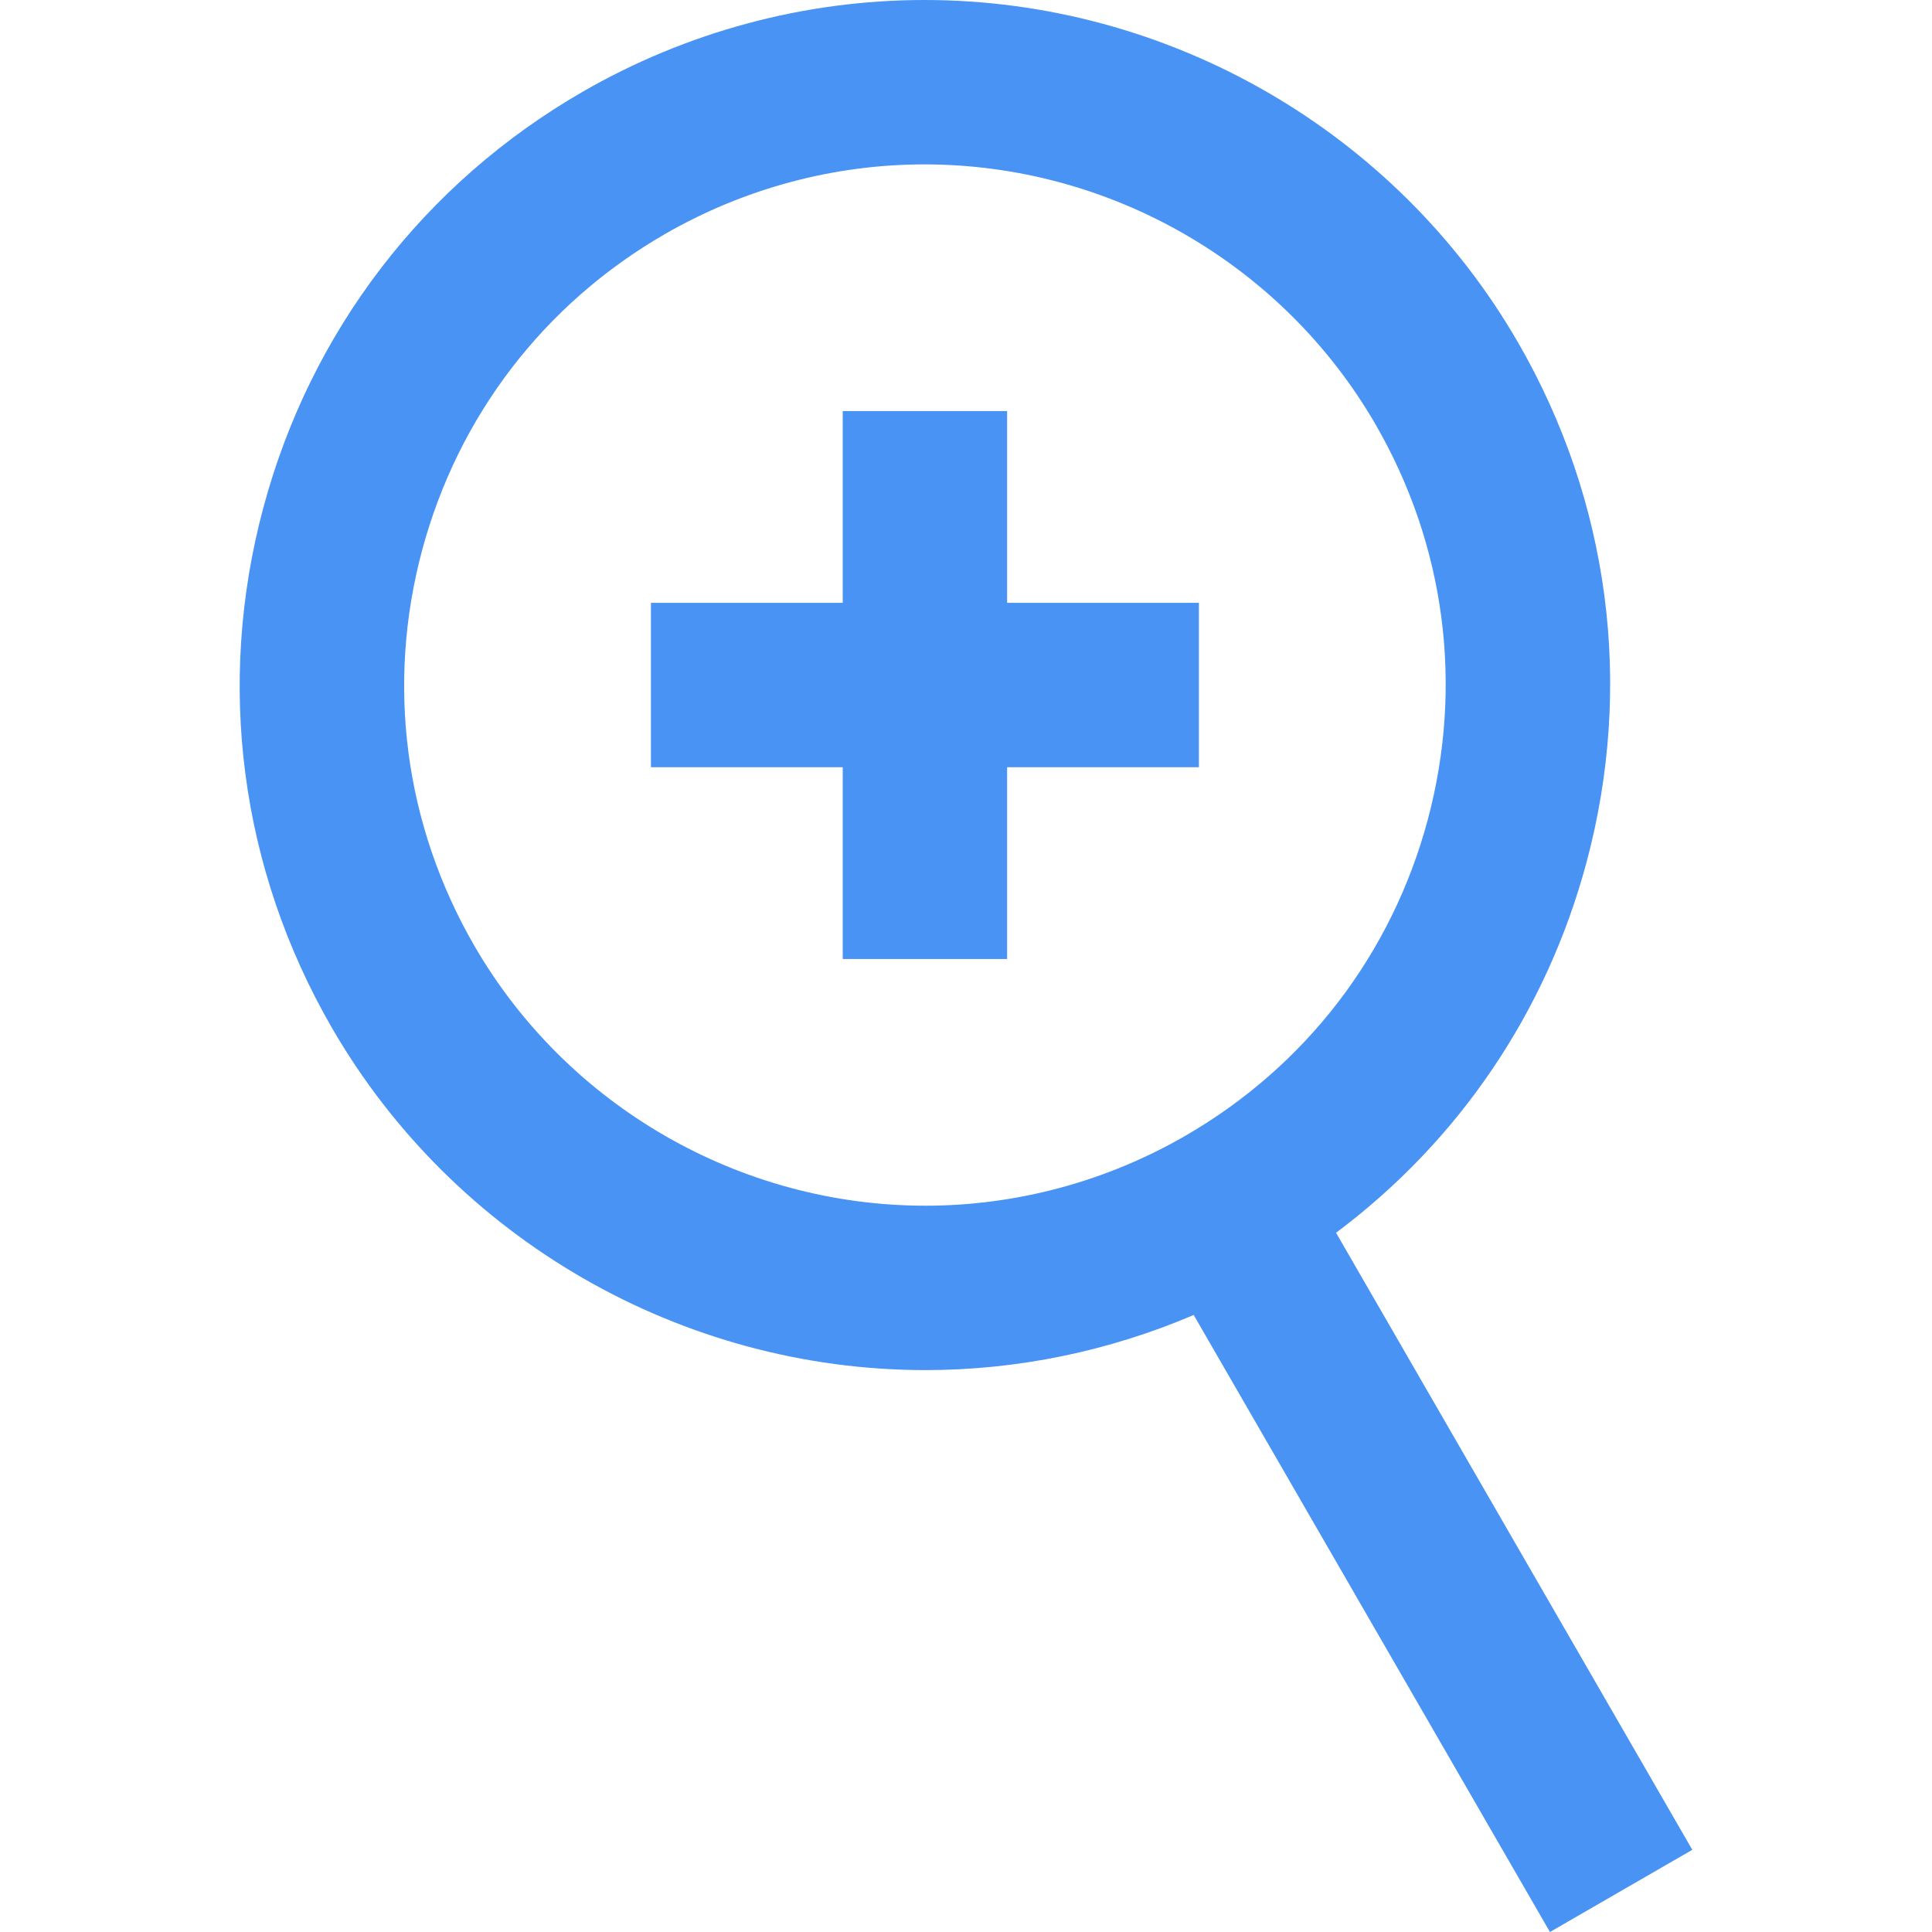
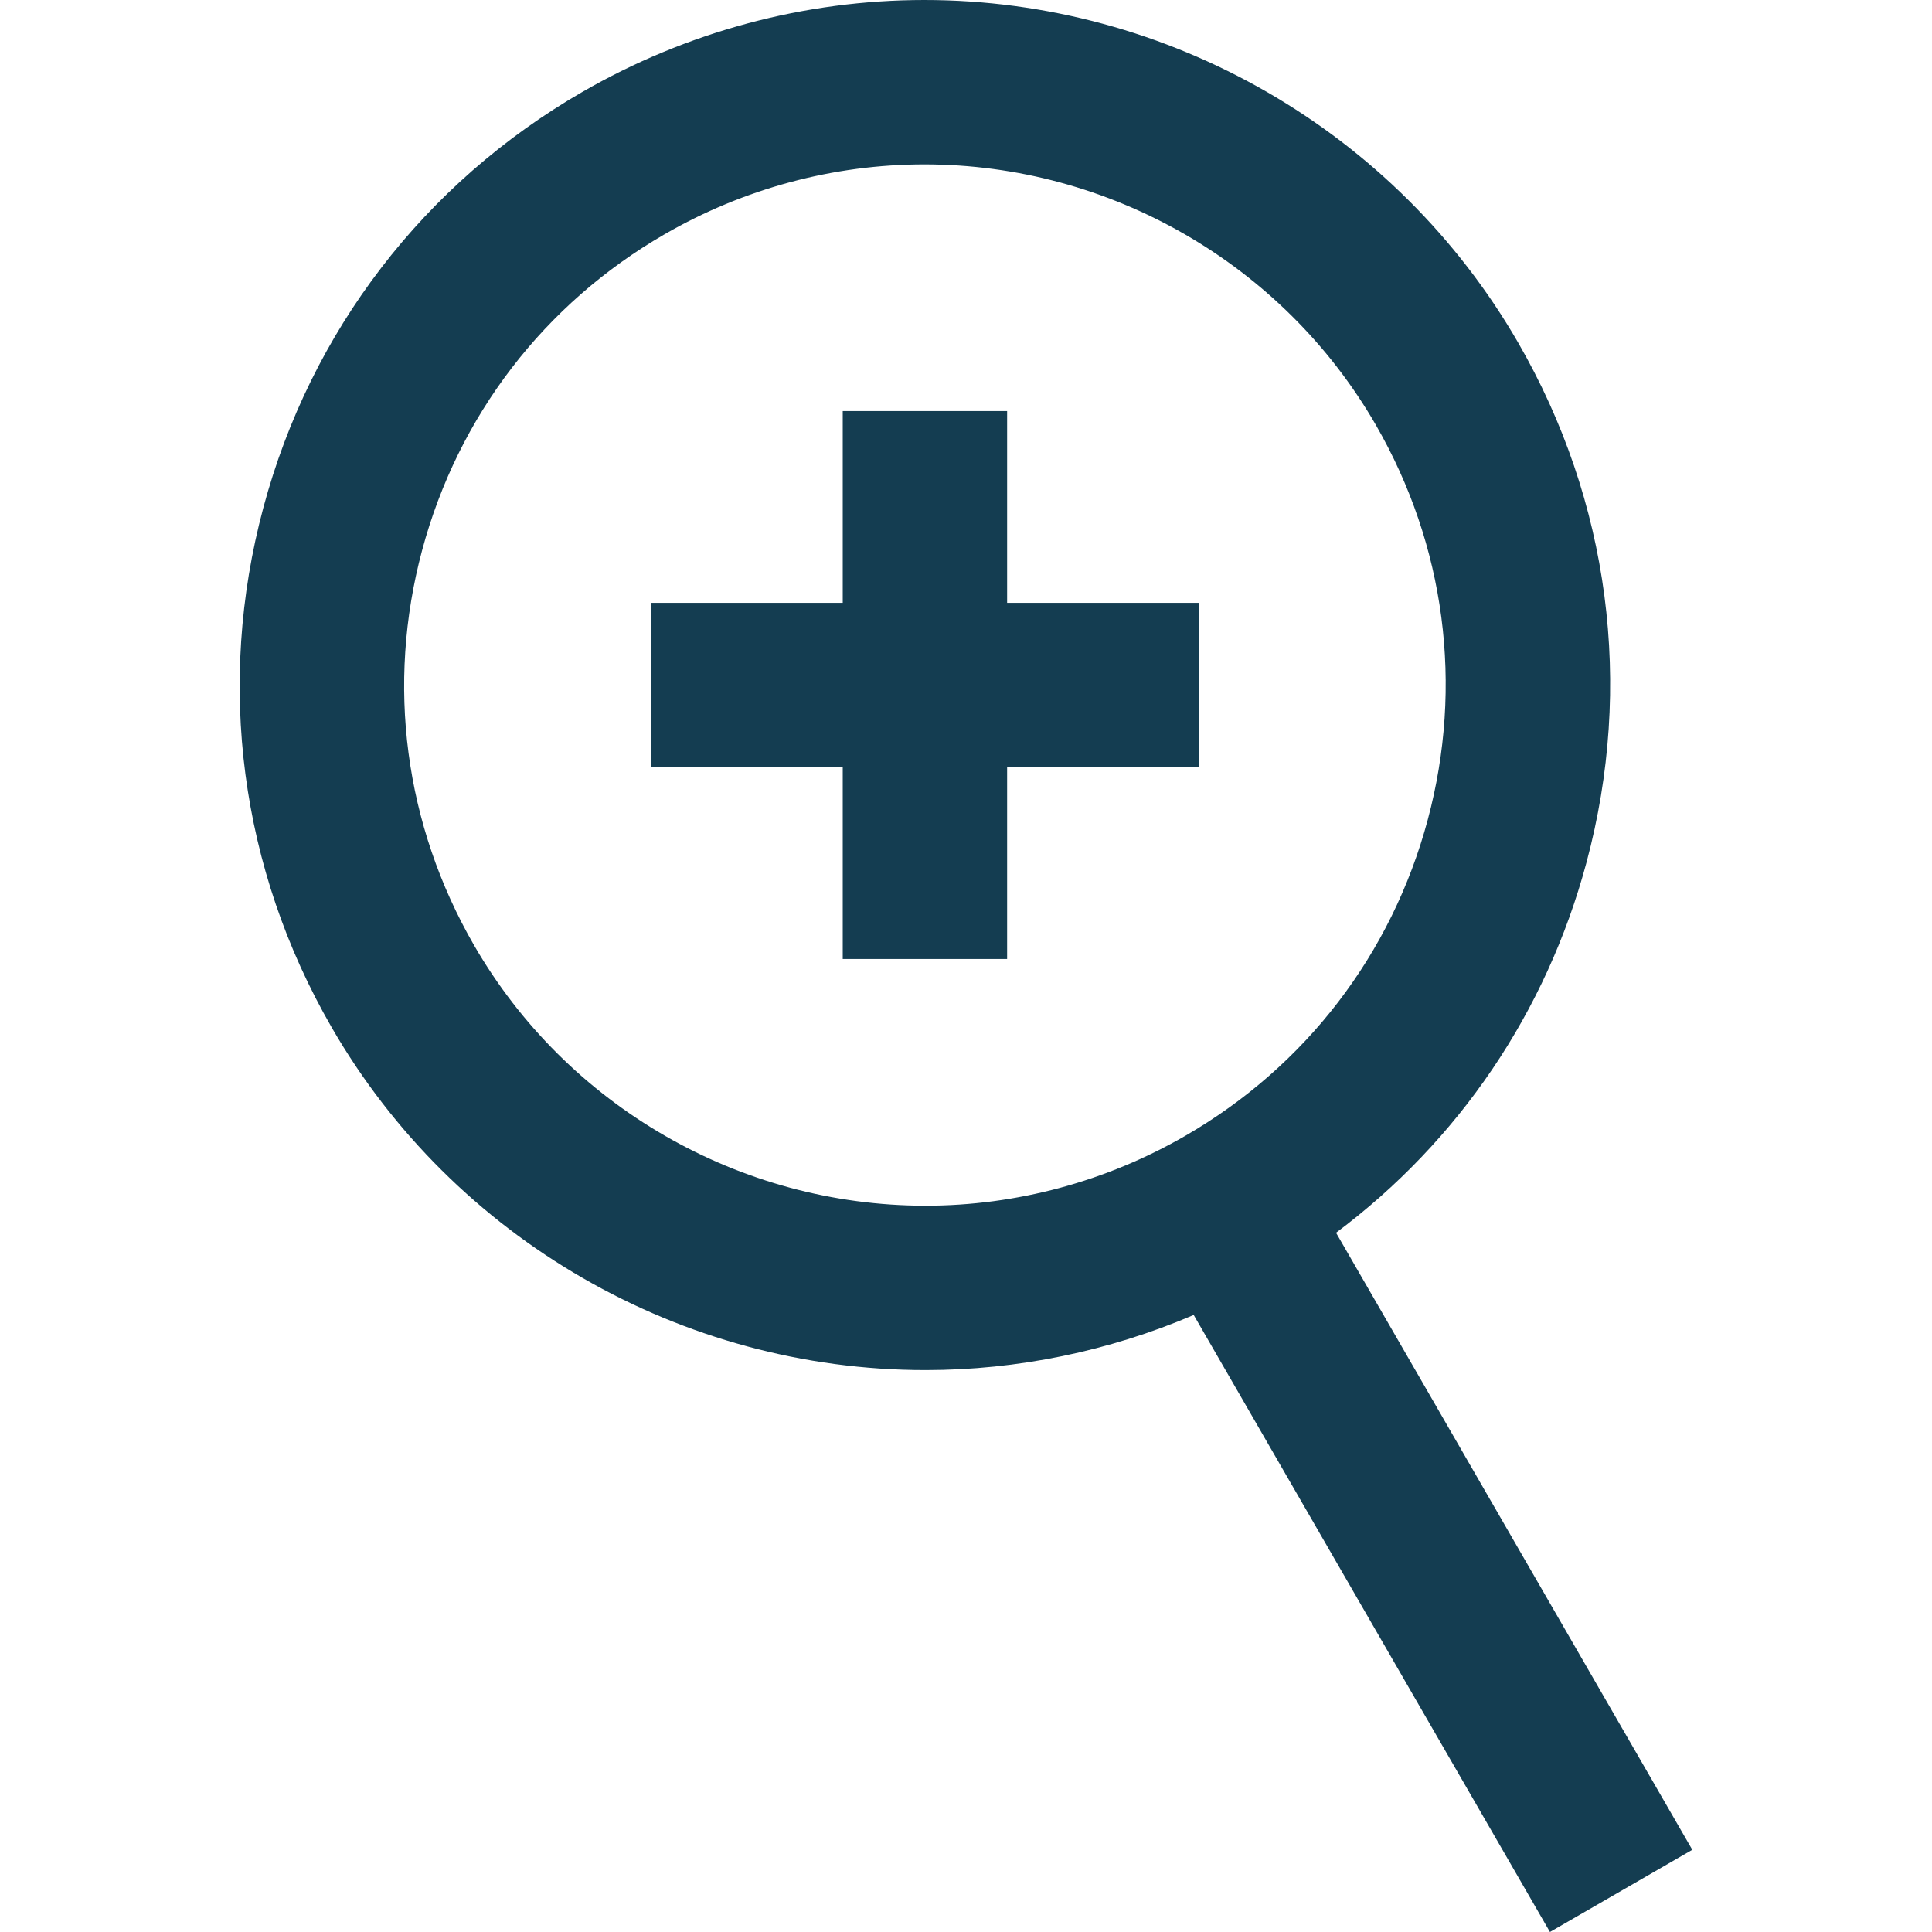
- <svg xmlns="http://www.w3.org/2000/svg" version="1.1" id="Capa_1" x="0px" y="0px" viewBox="0 0 176.292 176.292" style="enable-background:new 0 0 176.292 176.292;" xml:space="preserve" fill="#4893f4">
+ <svg xmlns="http://www.w3.org/2000/svg" version="1.1" id="Capa_1" x="0px" y="0px" viewBox="0 0 176.292 176.292" style="enable-background:new 0 0 176.292 176.292;" xml:space="preserve" fill="#143d51">
  <path d="M144.768,78.685c4.321-16.125,2.103-32.968-6.244-47.426C127.392,11.978,106.633,0,84.347,0  c-10.912,0-21.7,2.899-31.199,8.383c-14.458,8.347-24.8,21.825-29.121,37.951c-4.321,16.125-2.104,32.968,6.244,47.426  c11.132,19.281,31.892,31.259,54.178,31.259c8.41,0,16.745-1.729,24.474-5.03l32.507,56.303l12.99-7.5l-32.508-56.305  C133.087,104.133,141.102,92.37,144.768,78.685z M108.148,103.646c-7.221,4.169-15.417,6.373-23.699,6.373  c-16.944,0-32.727-9.104-41.188-23.759c-6.344-10.988-8.029-23.789-4.745-36.043C41.8,37.96,49.66,27.717,60.648,21.373  C67.87,17.204,76.064,15,84.347,15c16.944,0,32.726,9.104,41.187,23.759c6.344,10.988,8.029,23.789,4.746,36.044  C126.996,87.059,119.136,97.302,108.148,103.646z M91.898,55.009h17.5v15h-17.5v17.5h-15v-17.5h-17.5v-15h17.5v-17.5h15V55.009z" />
</svg>
